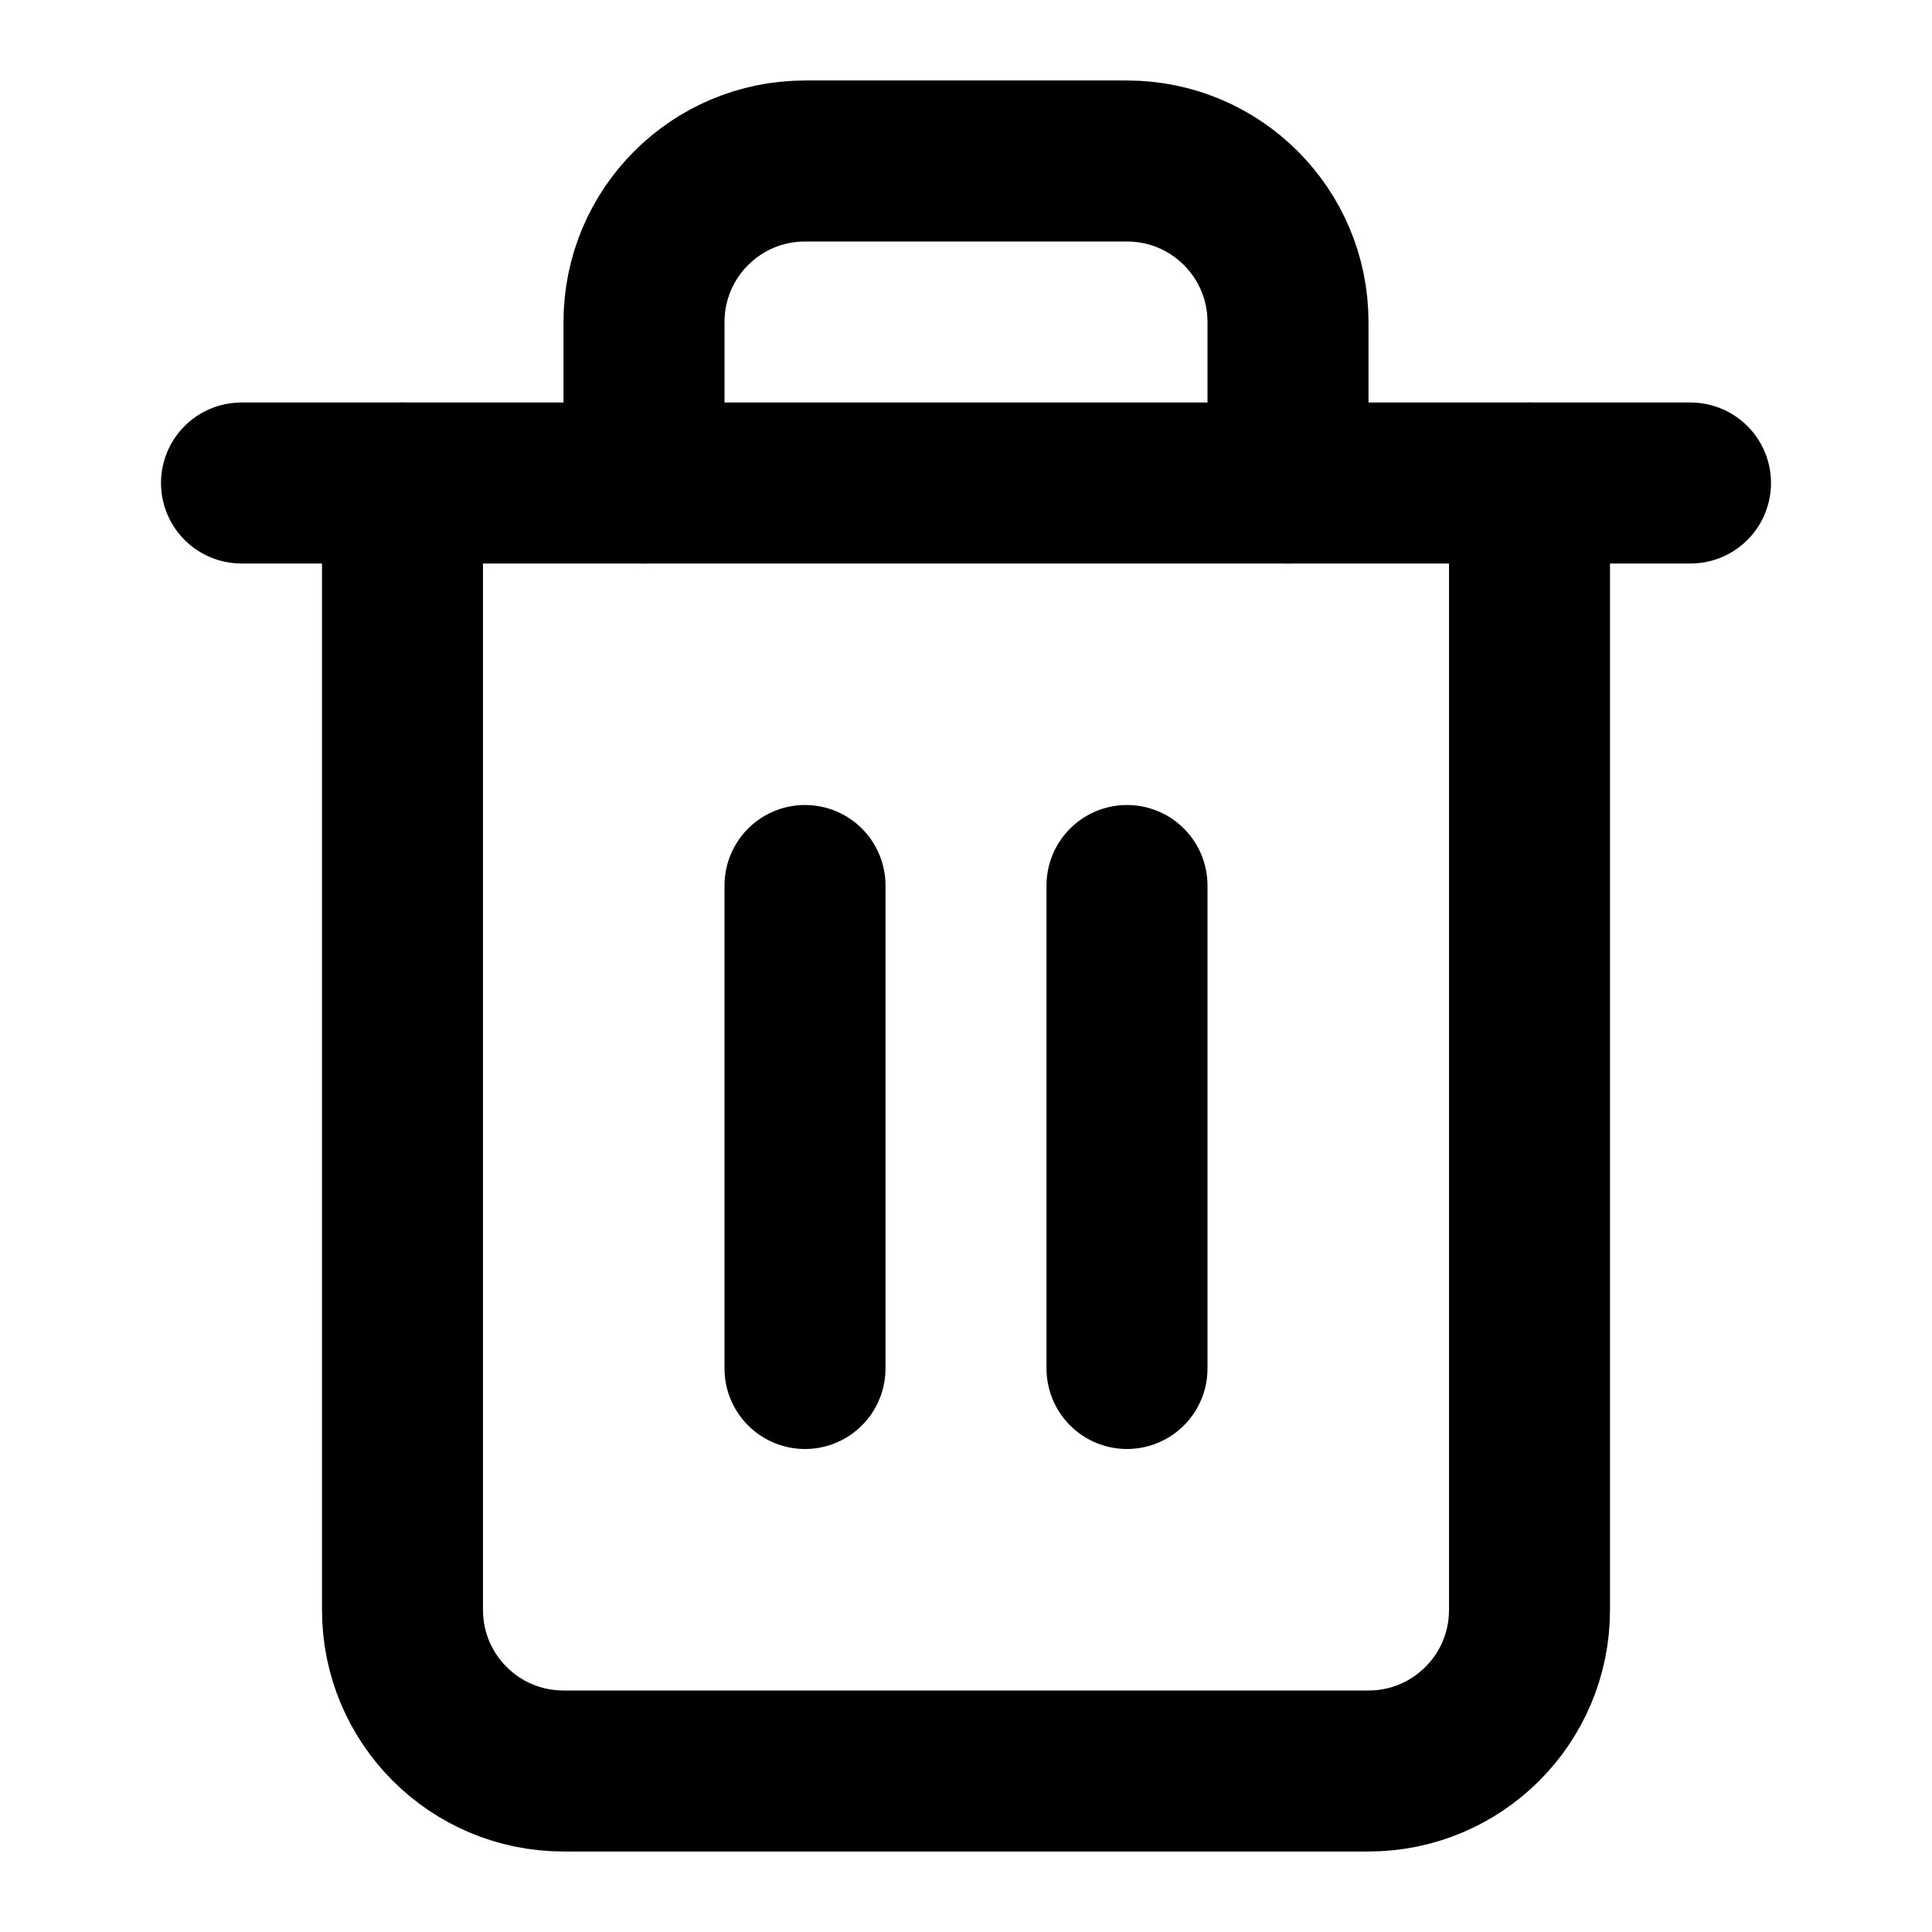
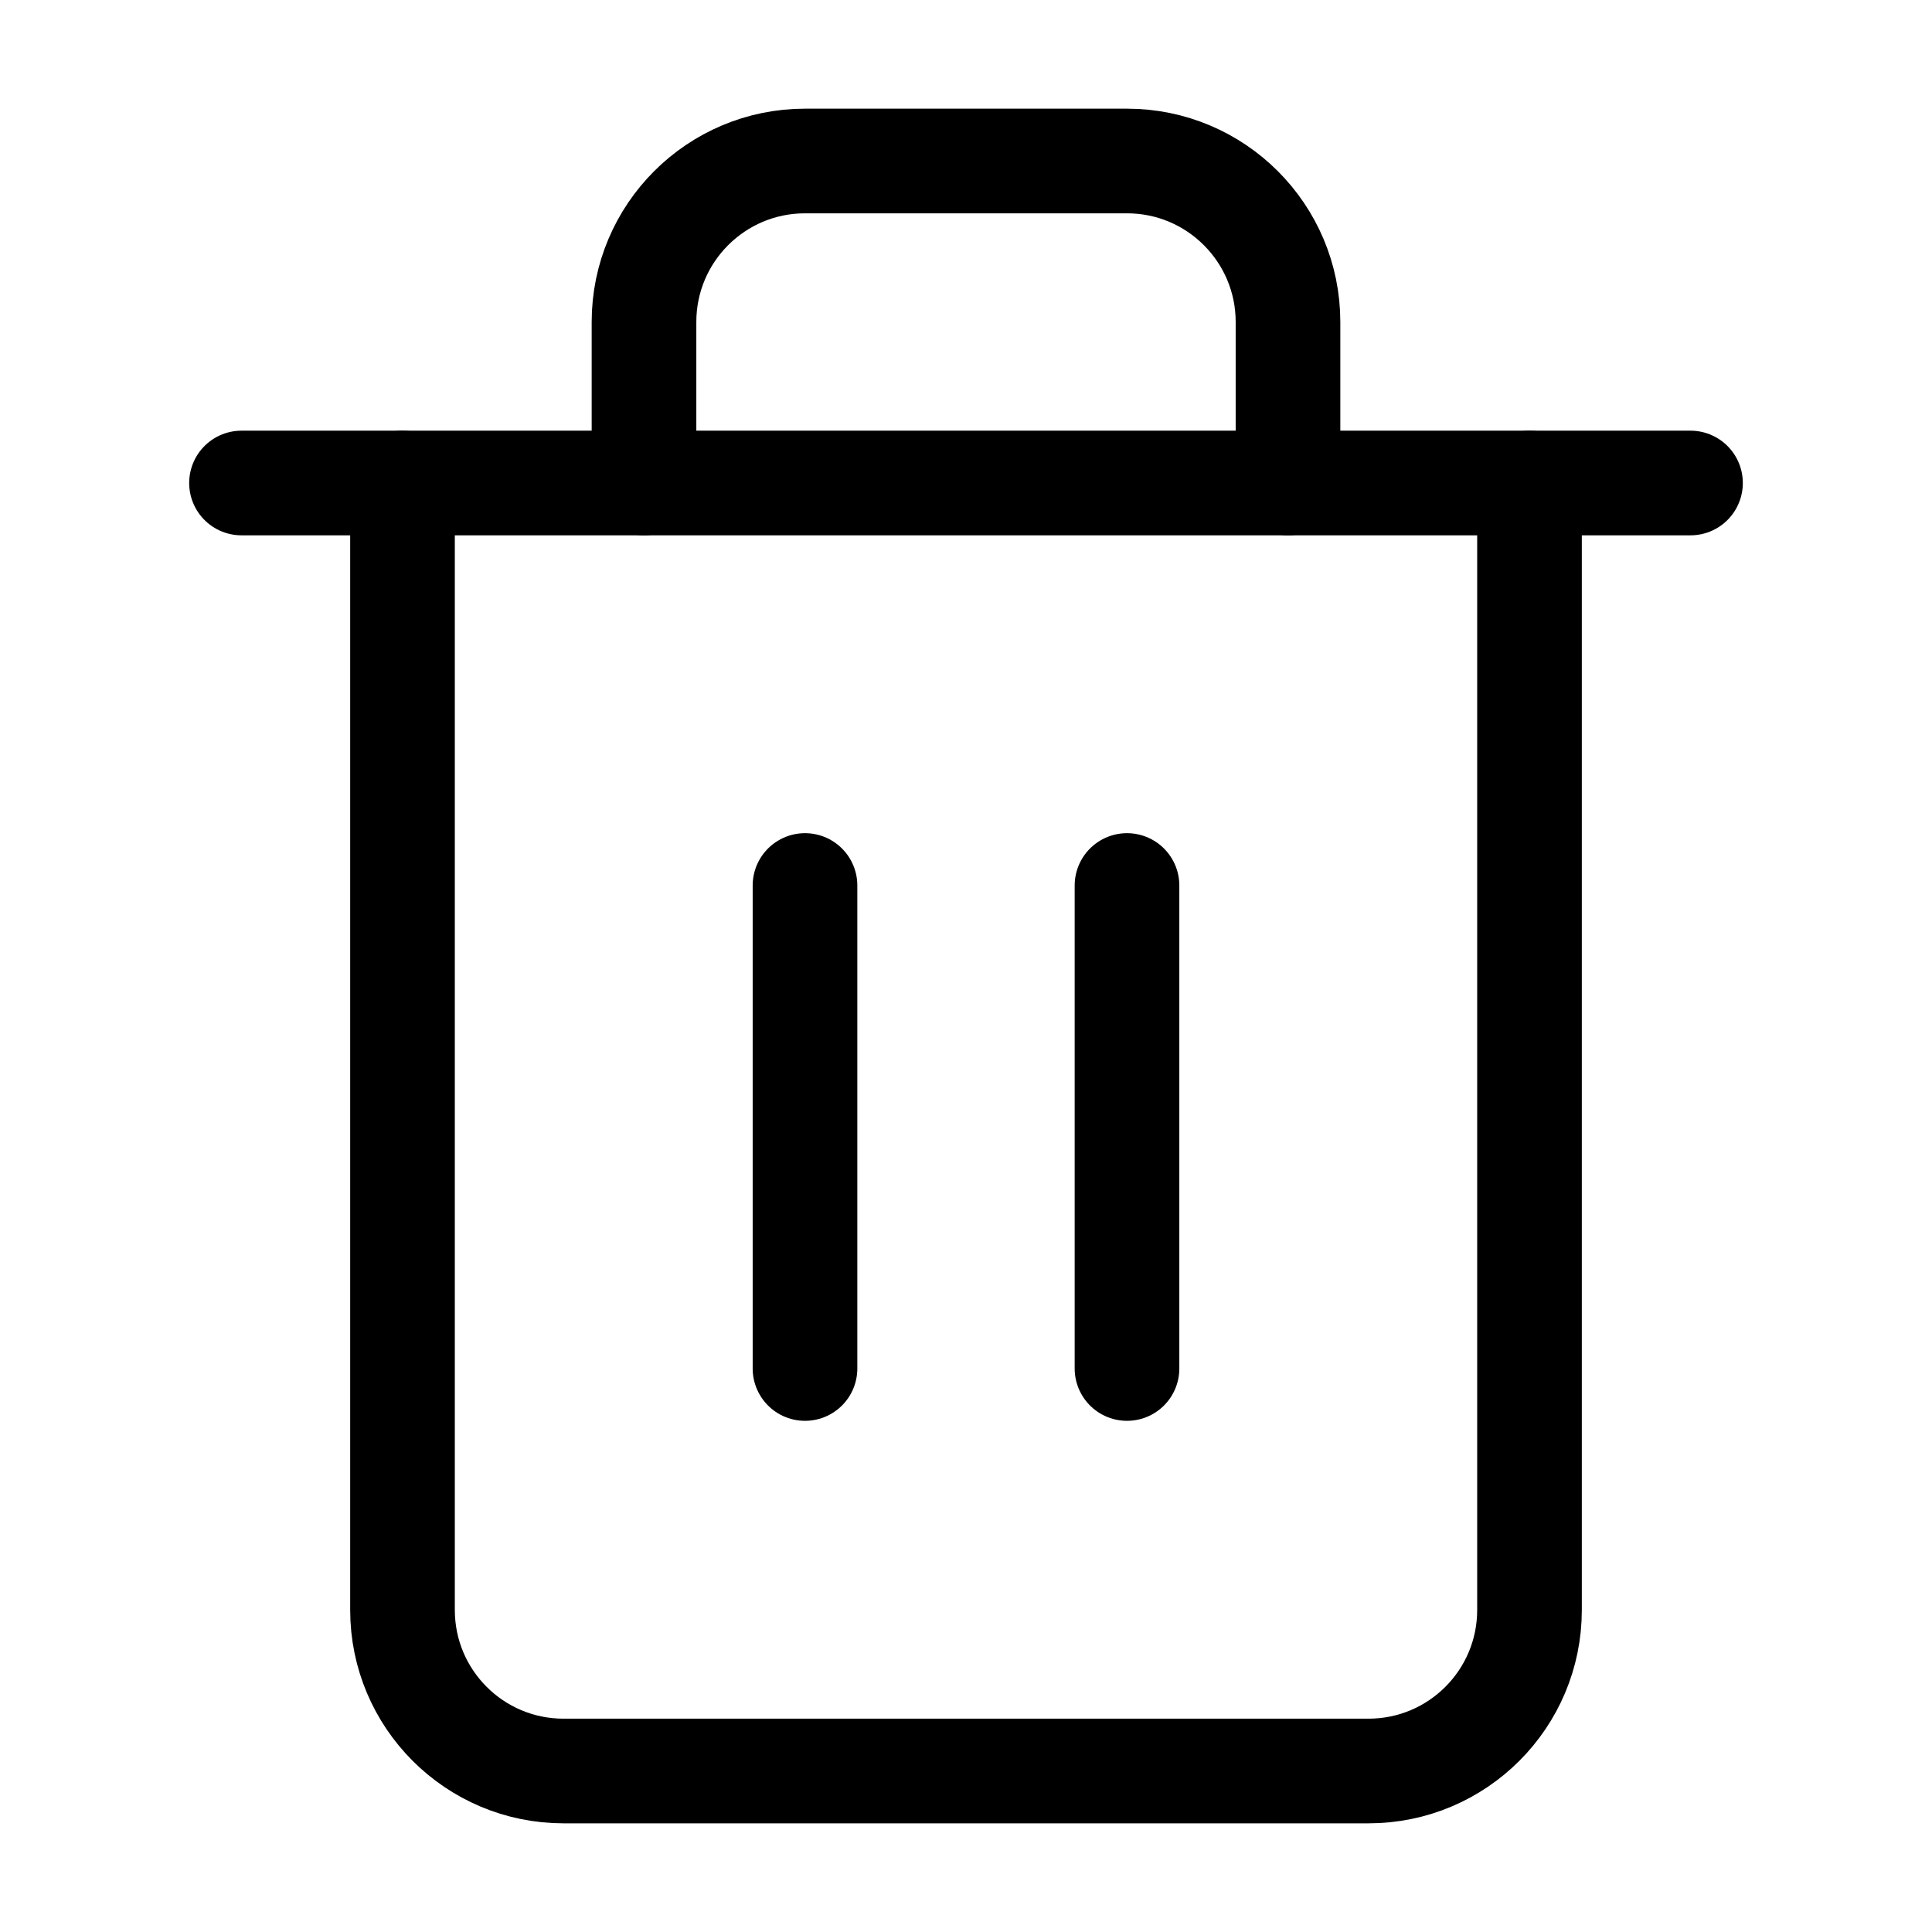
- <svg xmlns="http://www.w3.org/2000/svg" width="24" height="24" viewBox="0 0 24 24" fill="none" stroke="currentColor" stroke-width="2" stroke-linecap="round" stroke-linejoin="round" class="feather feather-trash-2">
+ <svg xmlns="http://www.w3.org/2000/svg" width="24" height="24" viewBox="0 0 24 24" fill="none" stroke="currentColor" stroke-width="1.3" stroke-linecap="round" stroke-linejoin="round" class="feather feather-trash-2">
  <polyline points="3 6 5 6 21 6" />
  <path d="M19 6v14a2 2 0 0 1-2 2H7a2 2 0 0 1-2-2V6m3 0V4a2 2 0 0 1 2-2h4a2 2 0 0 1 2 2v2" />
  <line x1="10" y1="11" x2="10" y2="17" />
  <line x1="14" y1="11" x2="14" y2="17" />
</svg>
